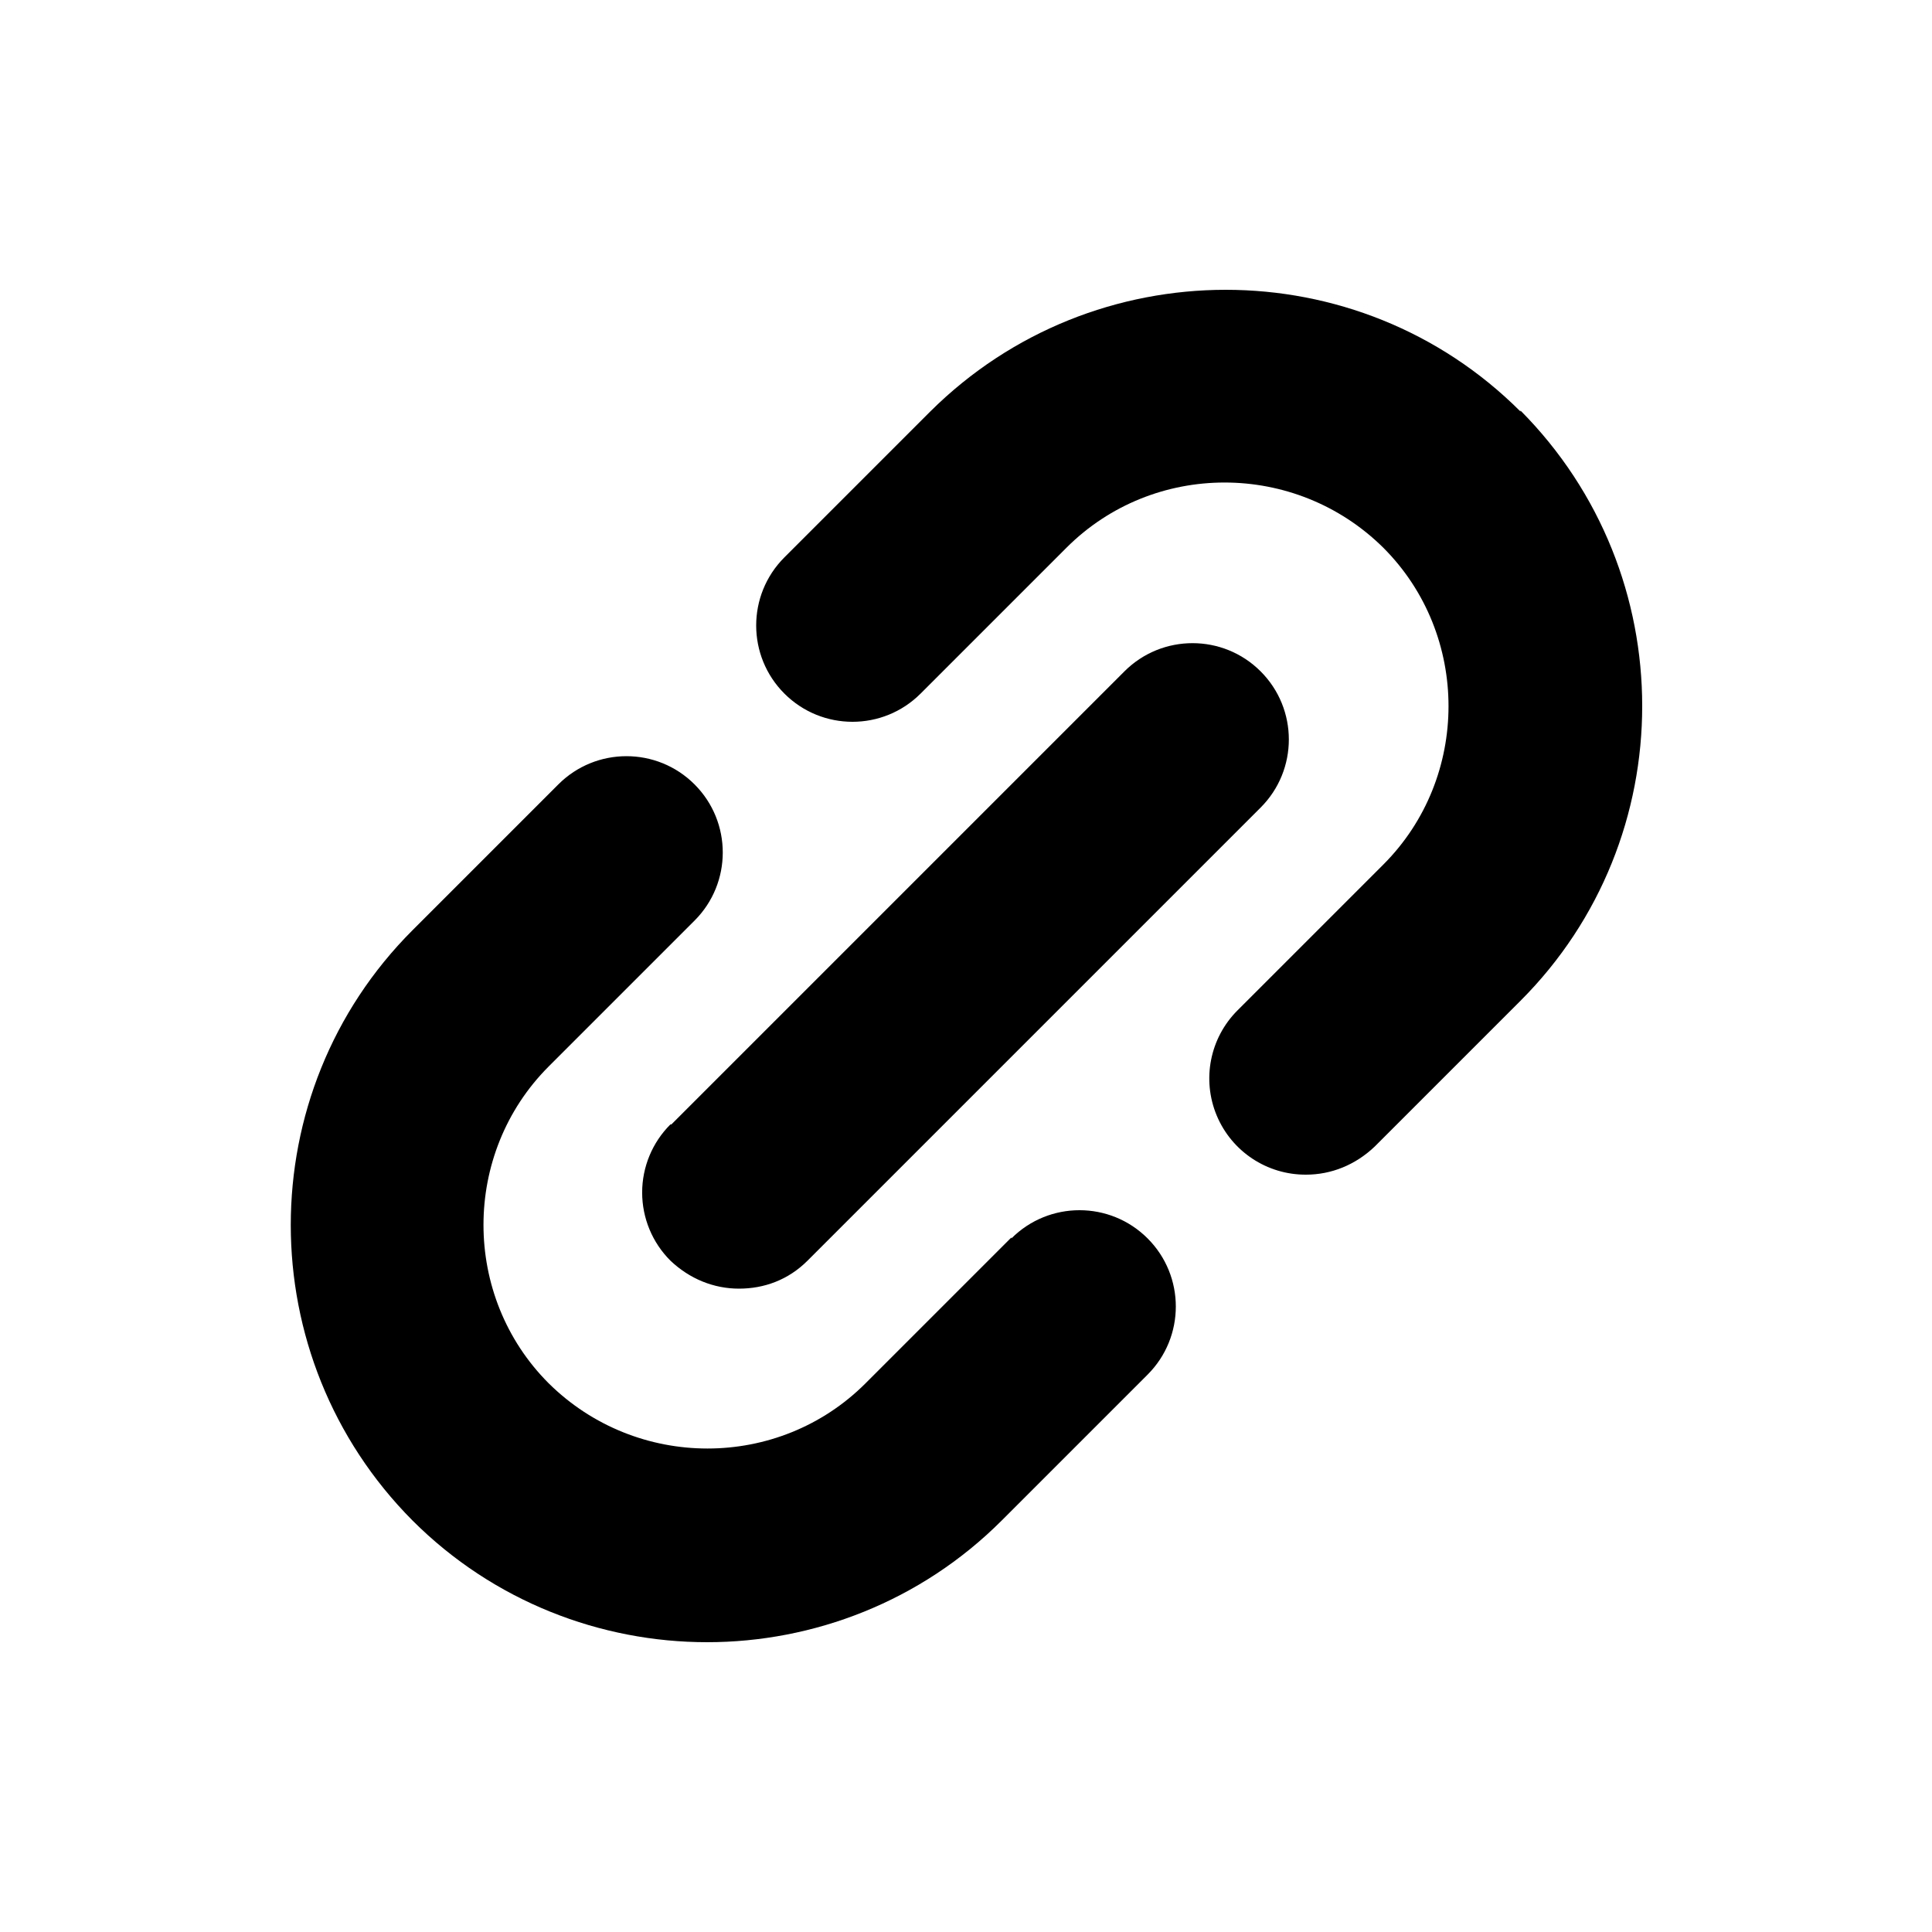
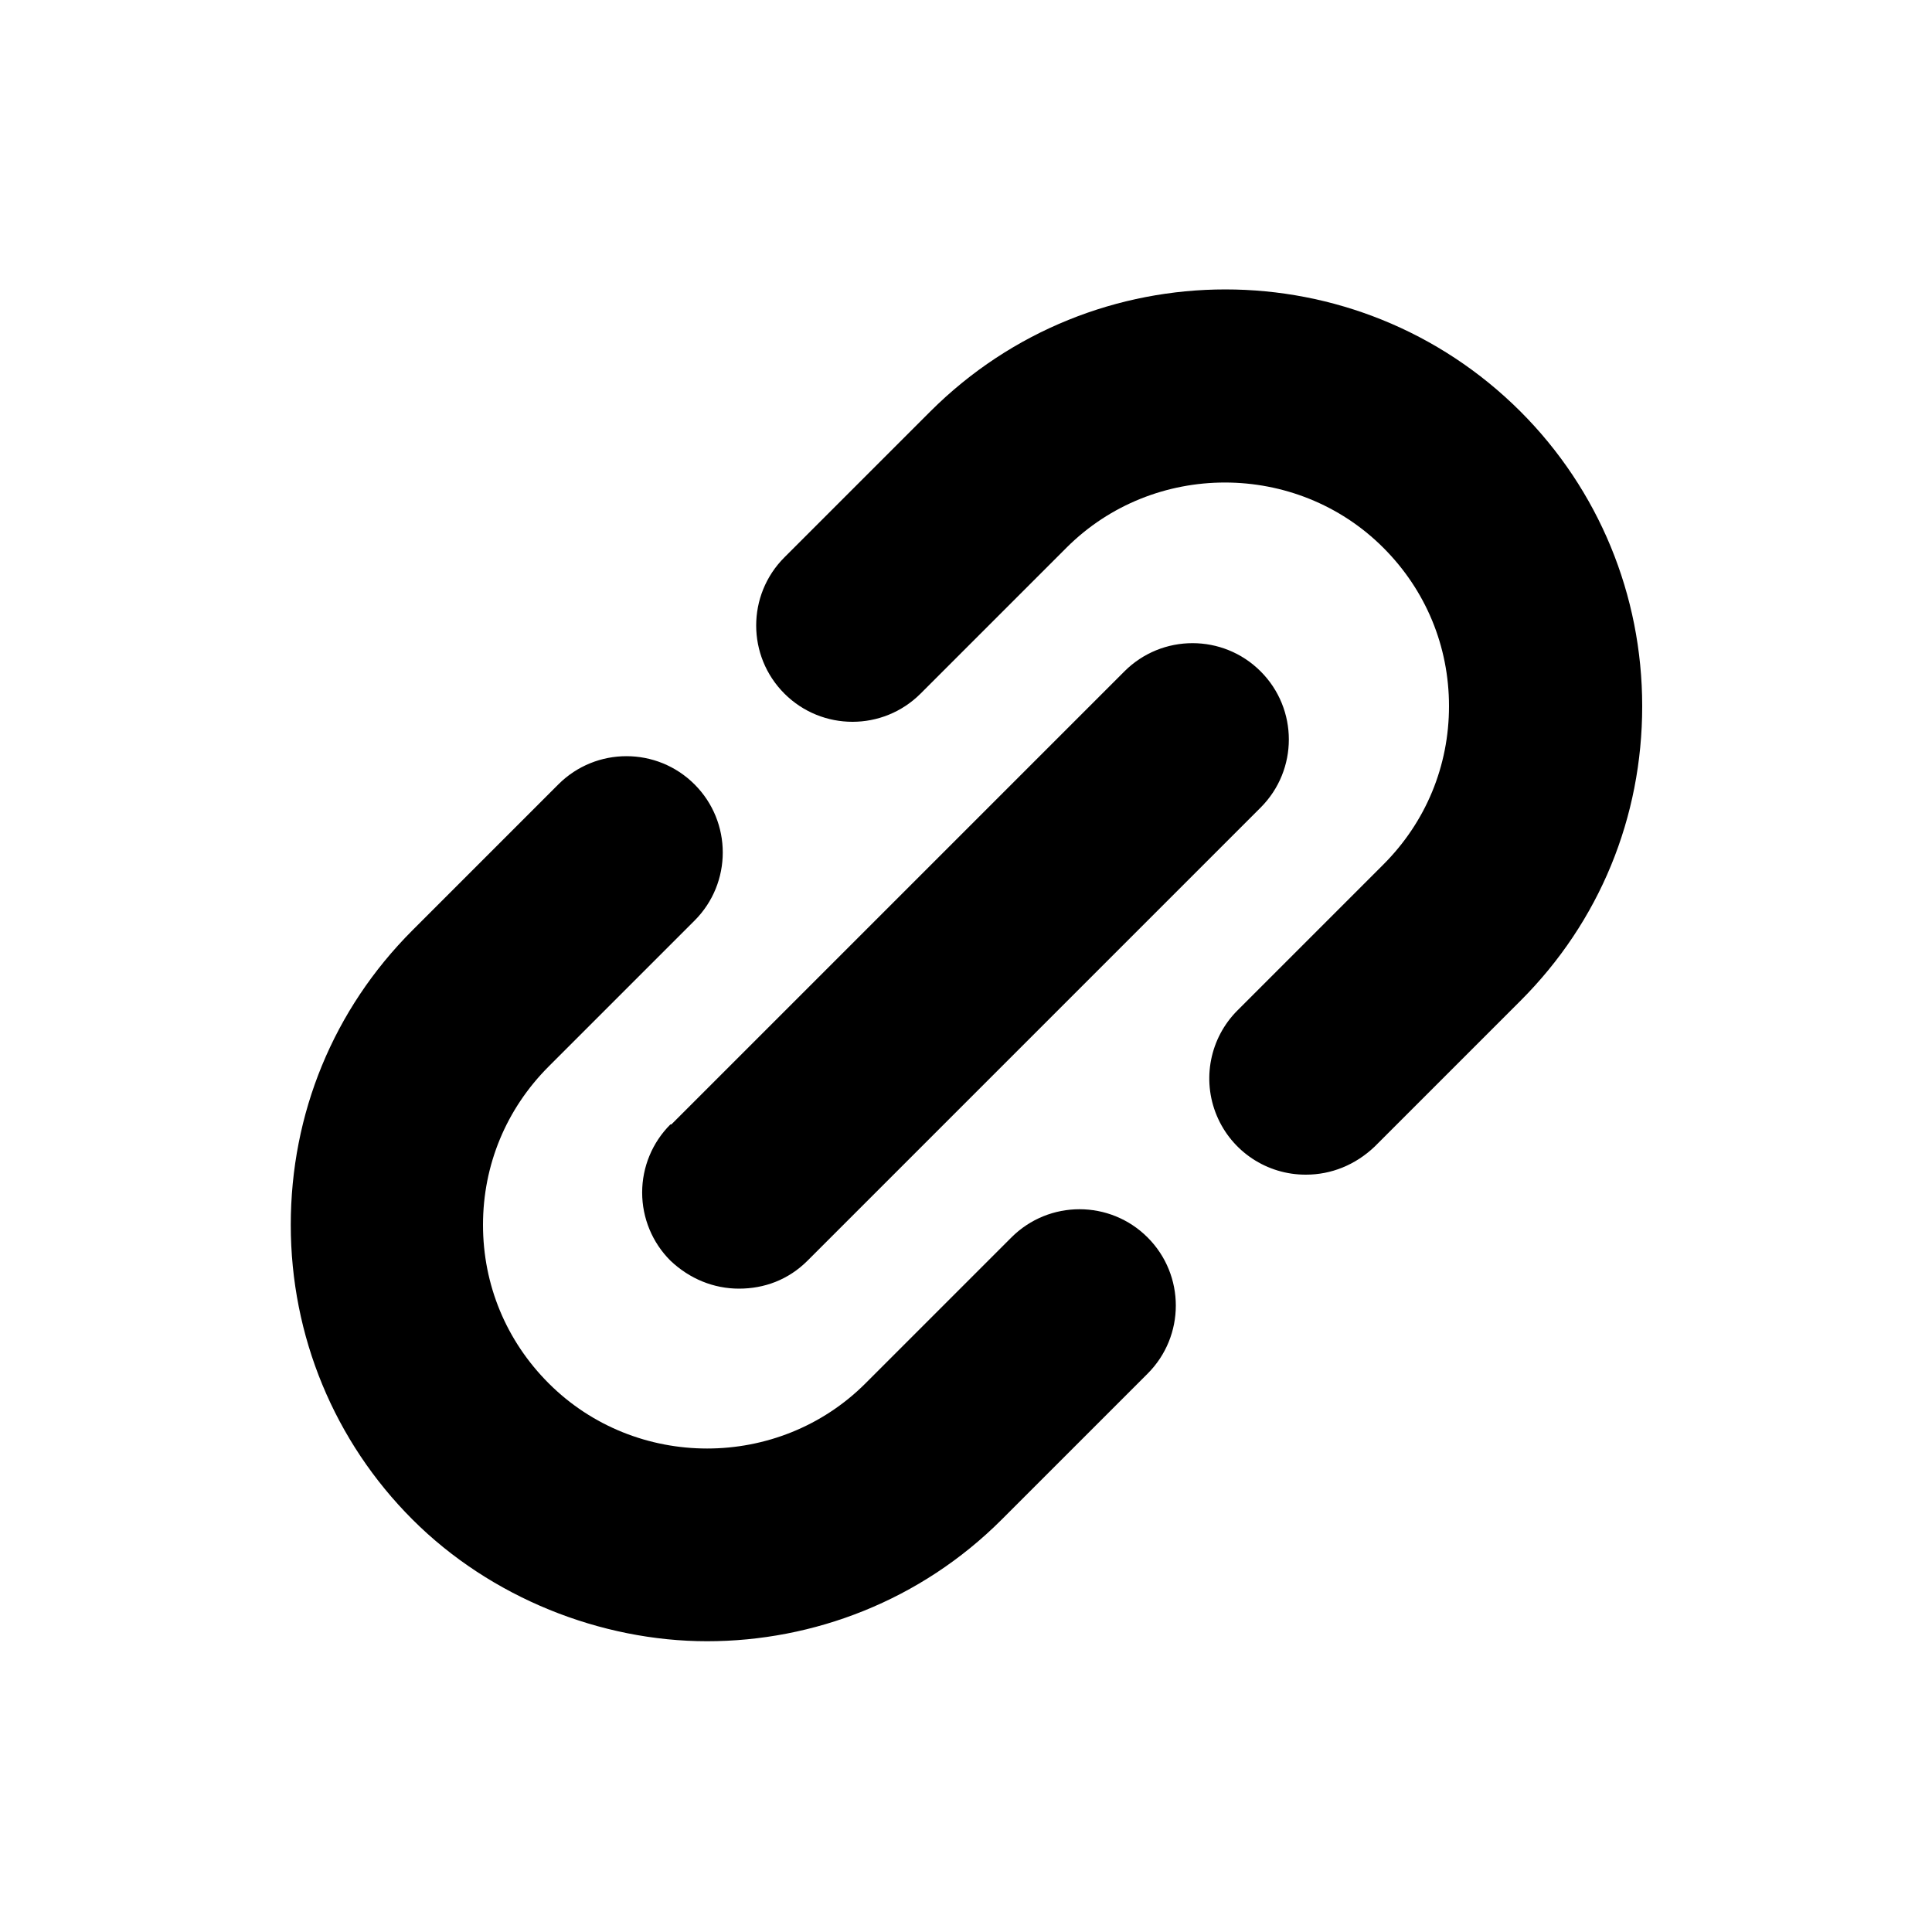
<svg xmlns="http://www.w3.org/2000/svg" width="20" height="20" fill="currentColor" viewBox="0 0 20 20">
-   <path d="m6.95 11.64 4.69-4.69a.996.996 0 1 1 1.41 1.41l-4.69 4.69c-.2.2-.45.29-.71.29s-.51-.1-.71-.29a.996.996 0 0 1 0-1.41Zm8.79-7.38c-1.68-1.68-4.42-1.68-6.11 0L8.12 5.77a.996.996 0 1 0 1.41 1.41l1.51-1.51c.9-.9 2.37-.9 3.28 0 .9.9.9 2.38 0 3.28l-1.51 1.51a.996.996 0 0 0 .71 1.7c.26 0 .51-.1.71-.29l1.51-1.51c1.68-1.68 1.68-4.42 0-6.11Zm-5.27 8.55-1.51 1.51c-.9.9-2.37.9-3.28 0-.9-.9-.9-2.38 0-3.28l1.51-1.51a.996.996 0 1 0-1.41-1.41L4.27 9.63c-1.68 1.68-1.68 4.42 0 6.11.84.84 1.95 1.26 3.05 1.26s2.21-.42 3.05-1.26l1.51-1.51a.996.996 0 1 0-1.41-1.41Z" />
+   <path d="m6.95 11.64 4.69-4.69a.996.996 0 1 1 1.41 1.41l-4.69 4.69c-.2.2-.45.29-.71.29s-.51-.1-.71-.29a.996.996 0 0 1 0-1.41Zm8.79-7.38a4.324 4.324 0 0 0-6.11 0L8.12 5.77a.996.996 0 1 0 1.41 1.41l1.51-1.51c.9-.9 2.38-.9 3.28 0 .44.44.68 1.02.68 1.64s-.24 1.2-.68 1.64l-1.51 1.51a.996.996 0 0 0 .71 1.7c.26 0 .51-.1.71-.29l1.51-1.51c.82-.82 1.26-1.9 1.26-3.05s-.45-2.24-1.26-3.05m-5.27 8.55-1.51 1.51c-.9.9-2.38.9-3.28 0-.44-.44-.68-1.02-.68-1.64s.24-1.2.68-1.64l1.51-1.51a.996.996 0 1 0-1.41-1.41L4.27 9.63c-.82.82-1.26 1.9-1.26 3.05s.45 2.24 1.26 3.05 1.95 1.26 3.05 1.26 2.21-.42 3.05-1.26l1.51-1.51a.996.996 0 1 0-1.41-1.41" />
</svg>
